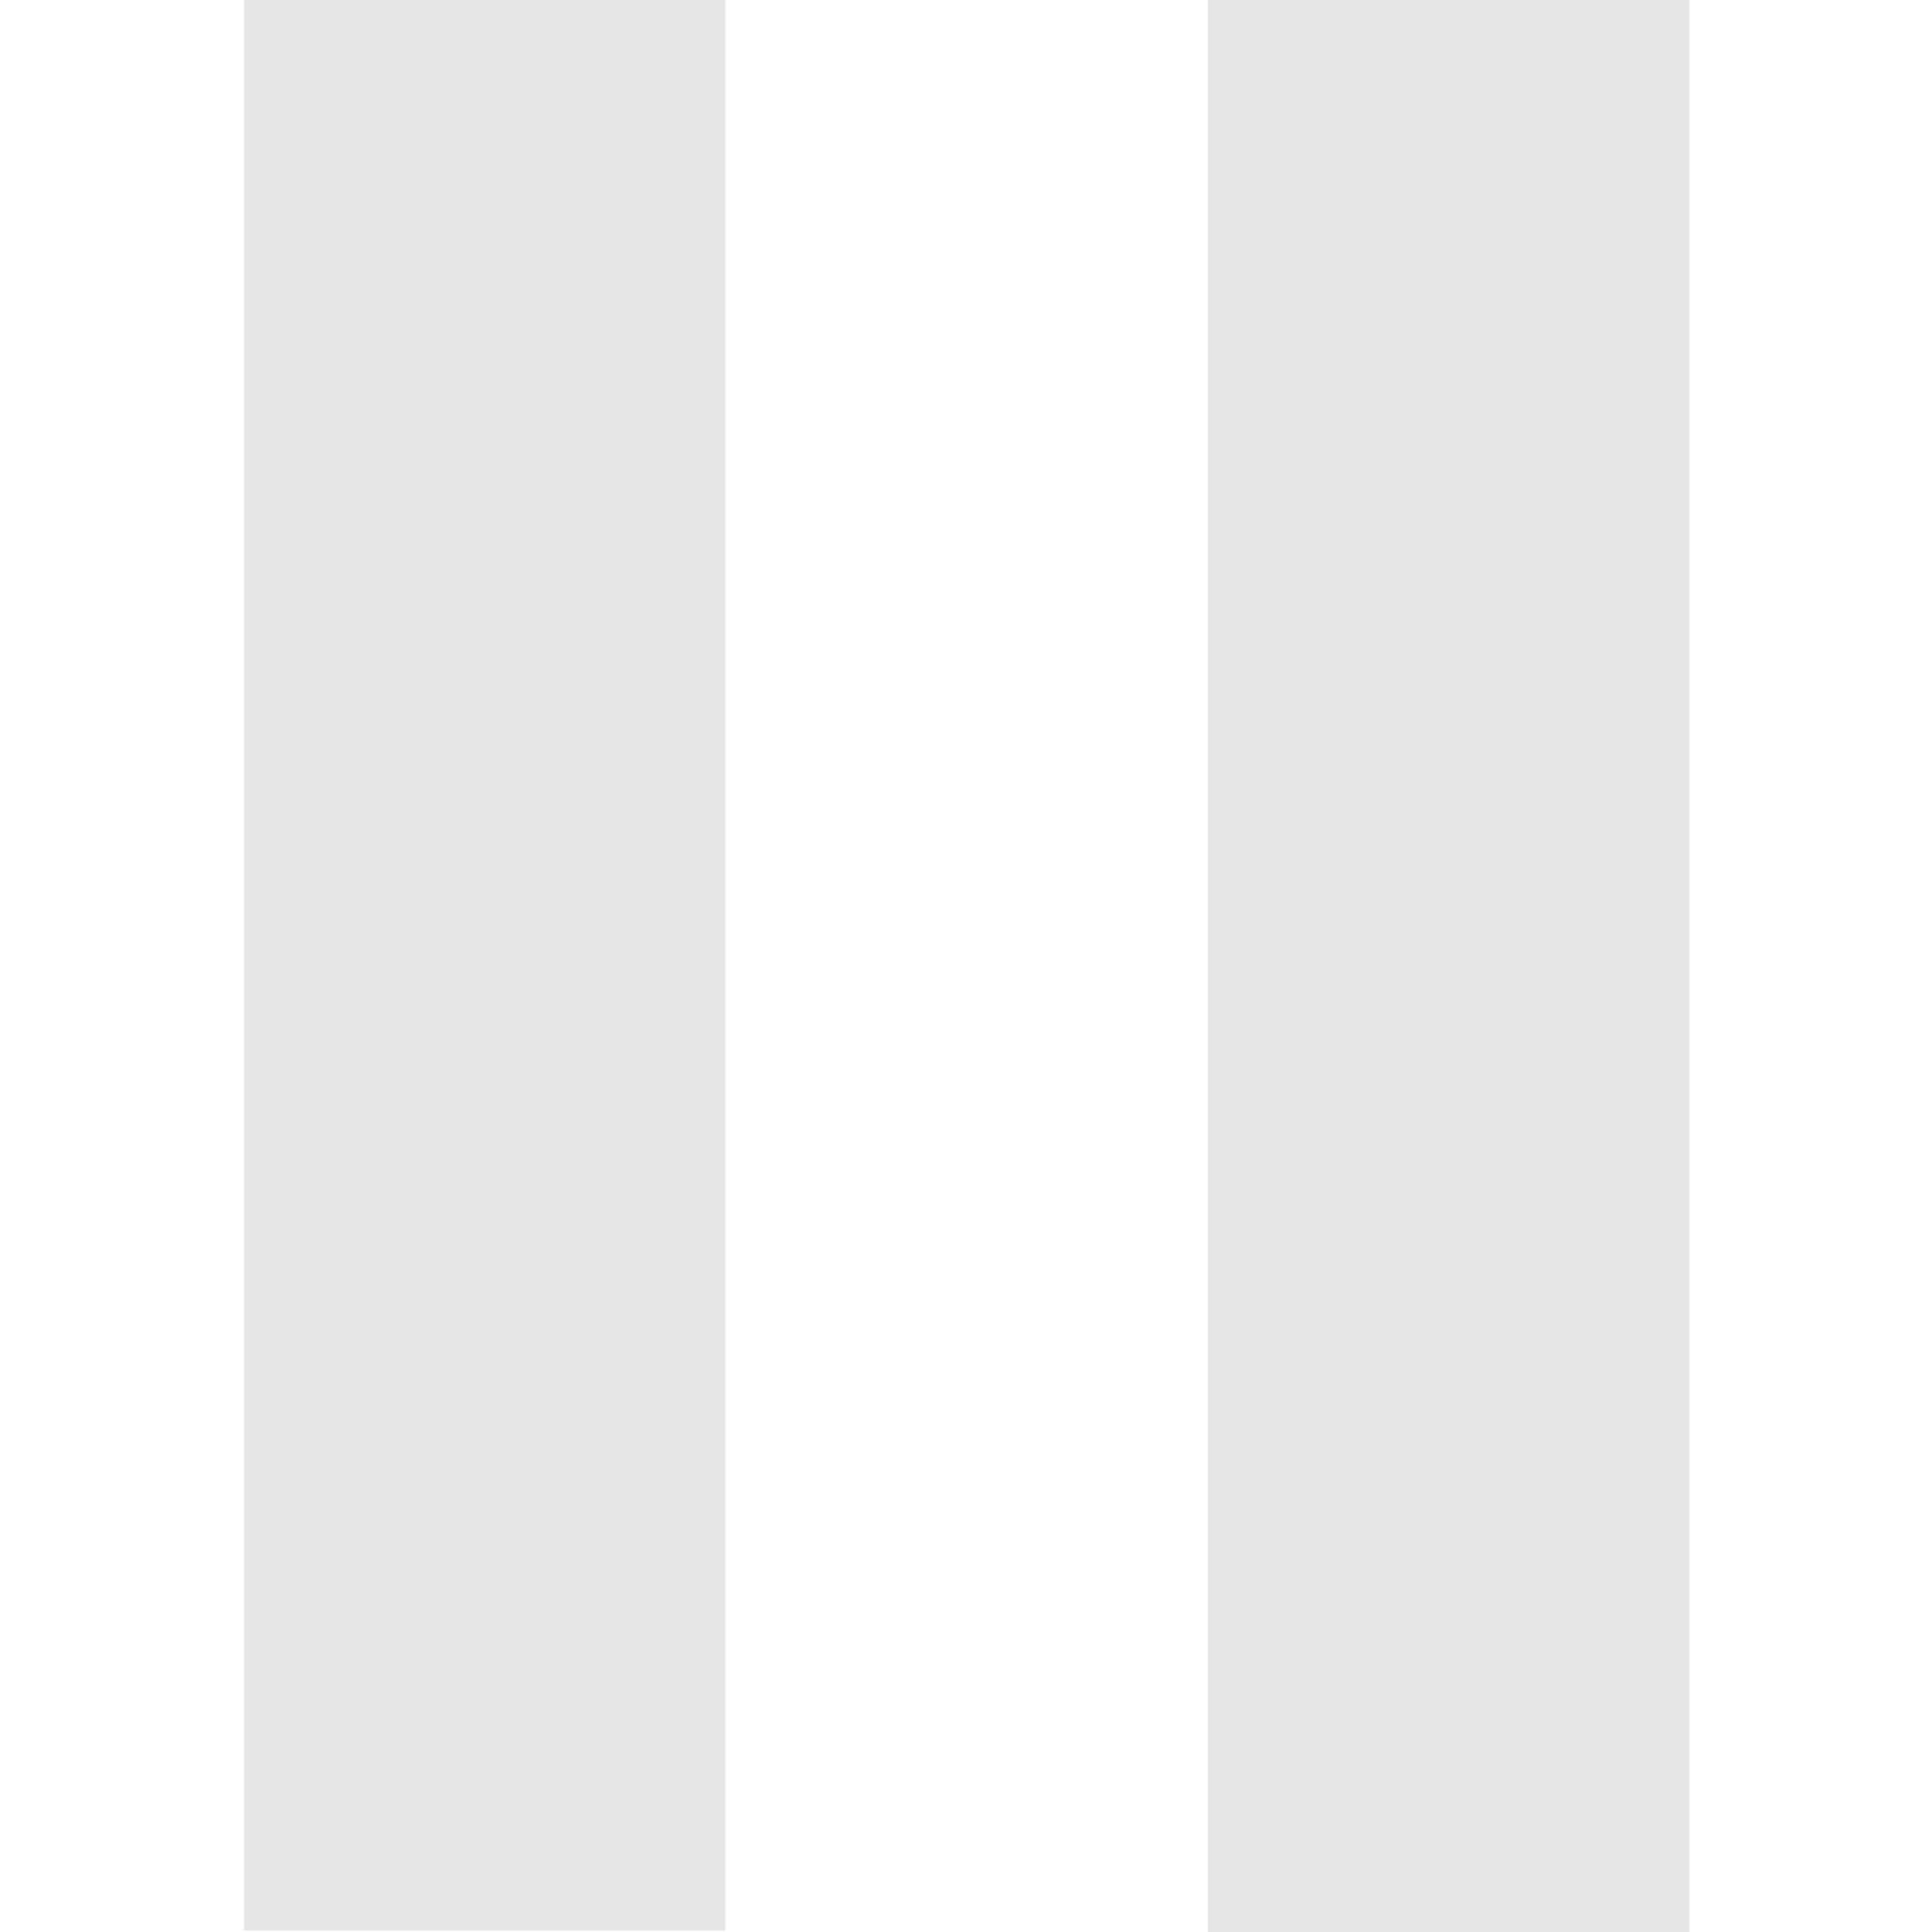
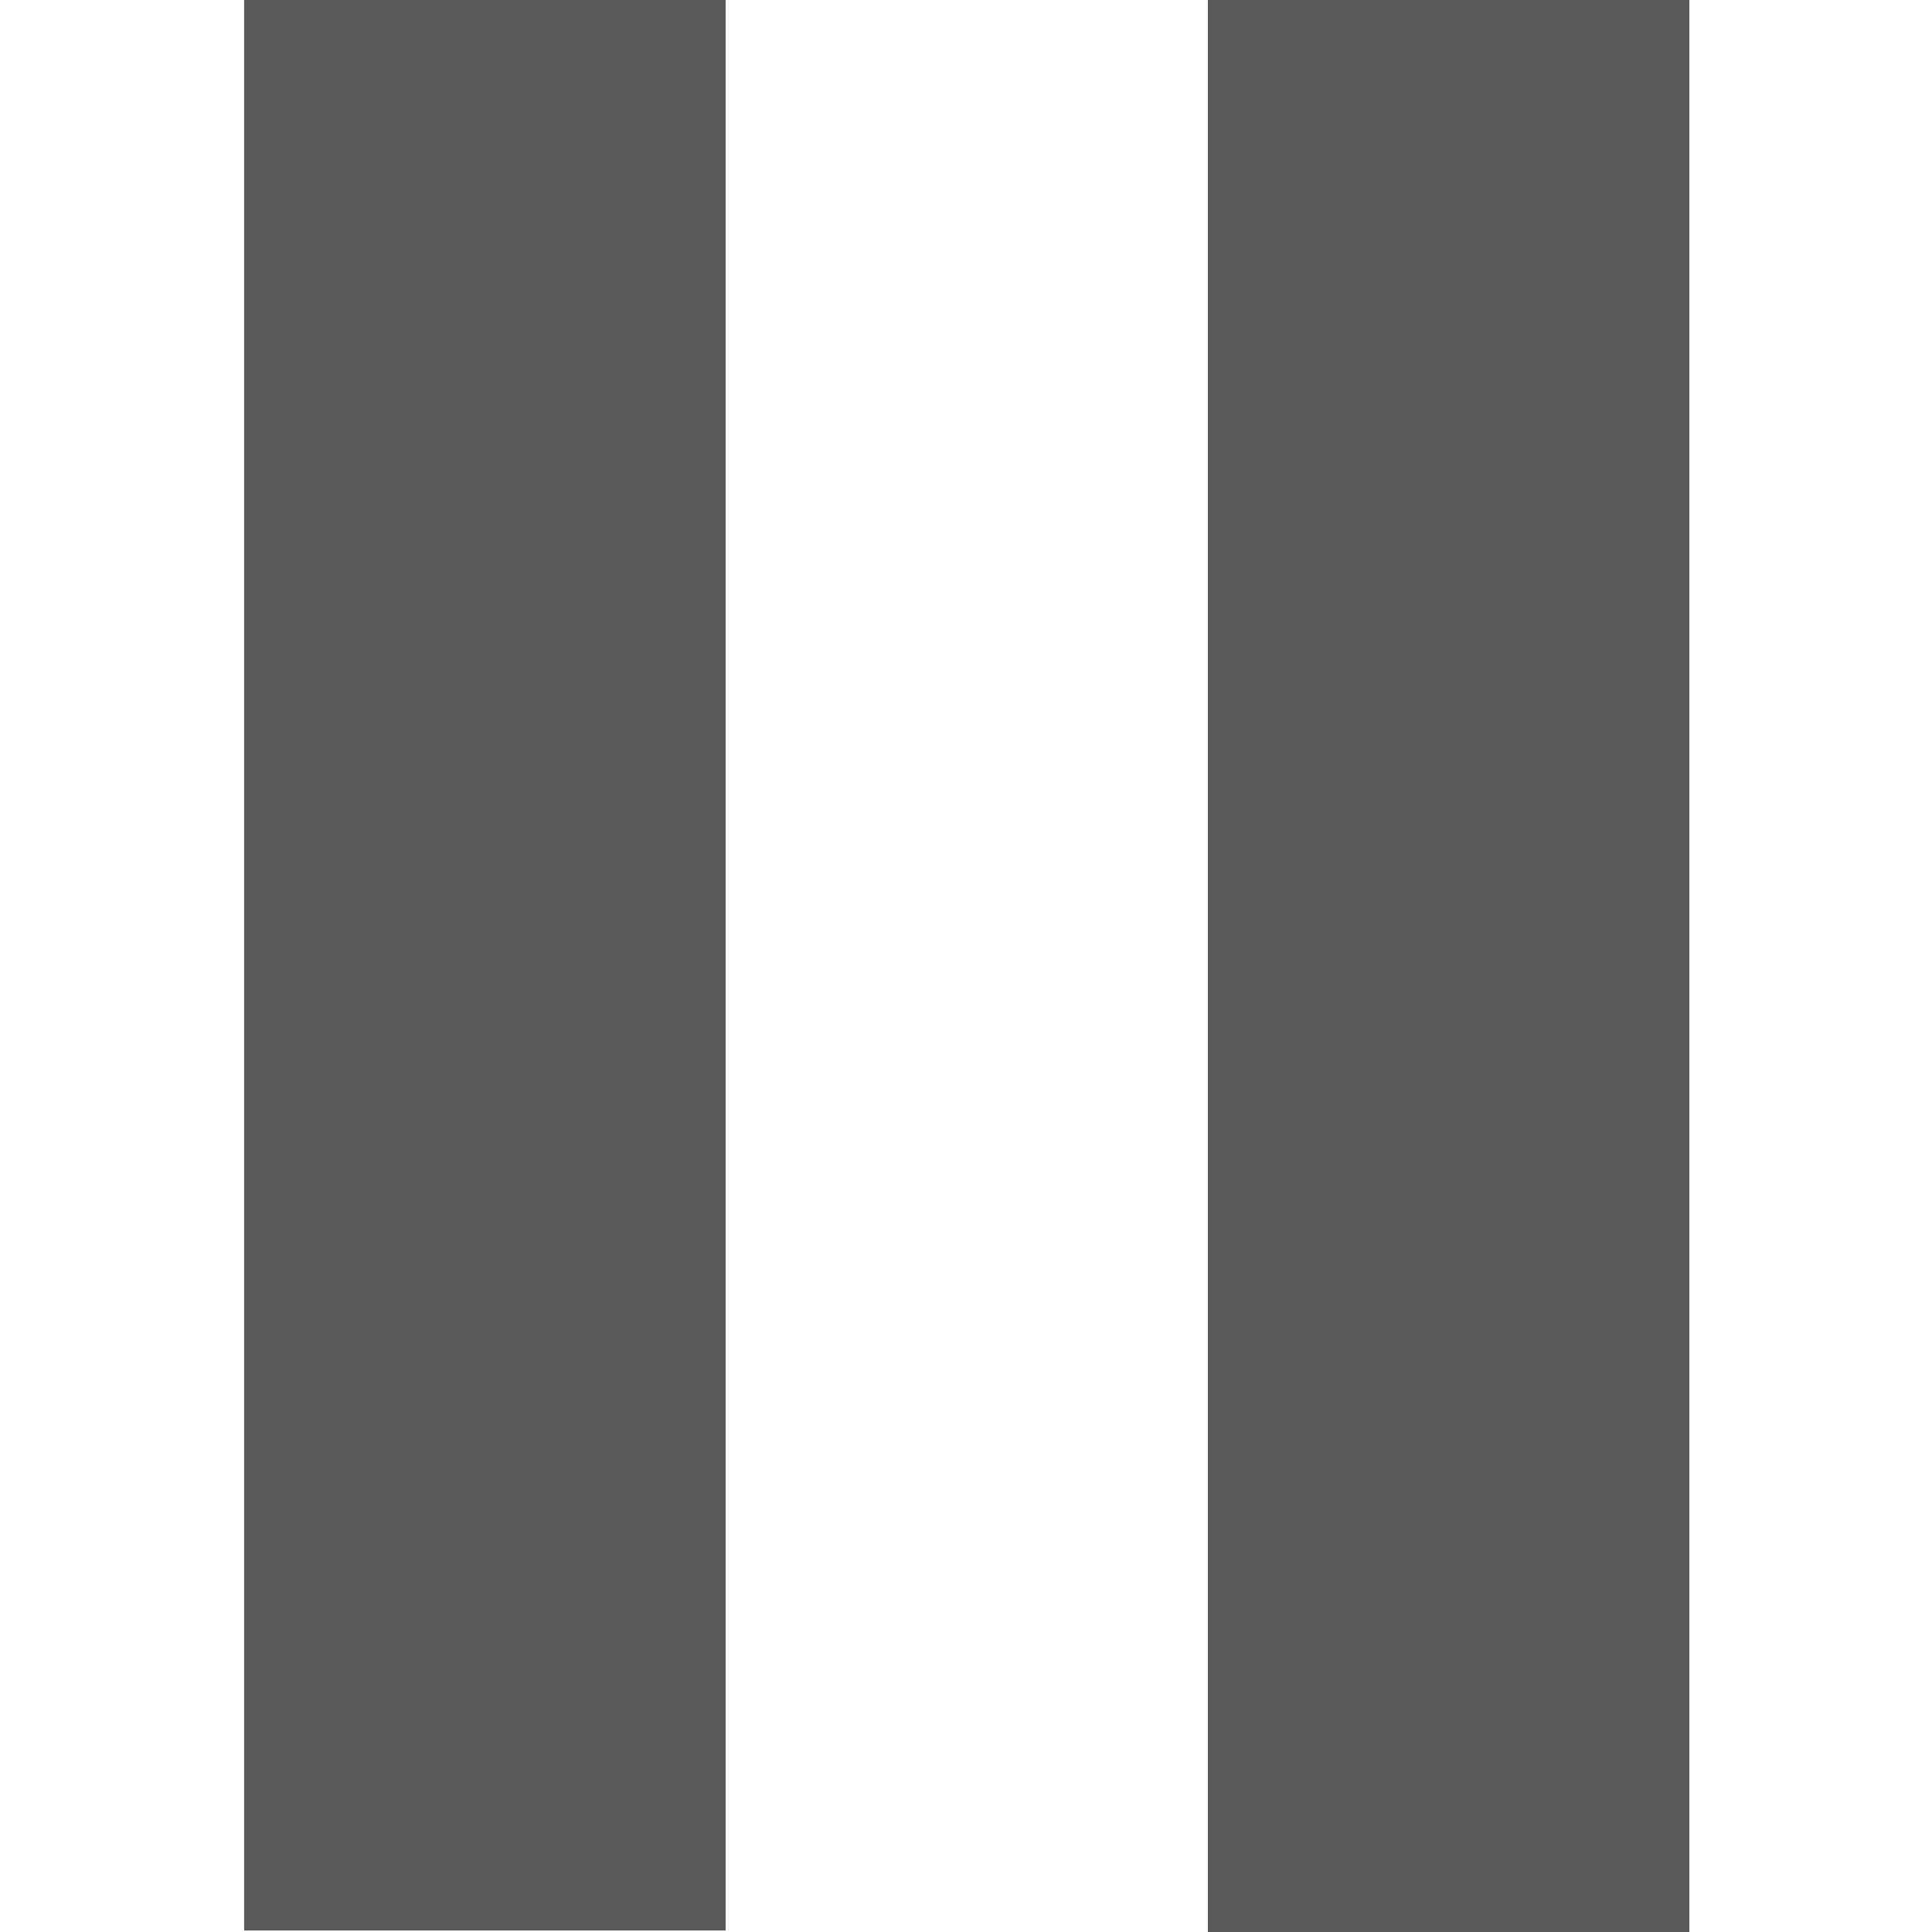
- <svg xmlns="http://www.w3.org/2000/svg" version="1.1" id="Layer_1" x="0px" y="0px" viewBox="0 0 512 512" style="enable-background:new 0 0 512 512;" xml:space="preserve">
-   <style type="text/css">
- 	.st0{fill:#E5E5E5;}
- </style>
-   <rect x="64.65" y="-0.4" class="st0" width="127.56" height="512" />
-   <rect x="320.09" class="st0" width="127.56" height="512" />
+ <svg xmlns="http://www.w3.org/2000/svg" id="Layer_1" data-name="Layer 1" version="1.1" viewBox="0 0 512 512">
+   <defs>
+     <style>
+       .cls-1 {
+         fill: #58595b;
+         stroke-width: 0px;
+       }
+     </style>
+   </defs>
+   <rect class="cls-1" x="64.7" y="-.4" width="127.6" height="512" />
+   <rect class="cls-1" x="320.1" width="127.6" height="512" />
</svg>
